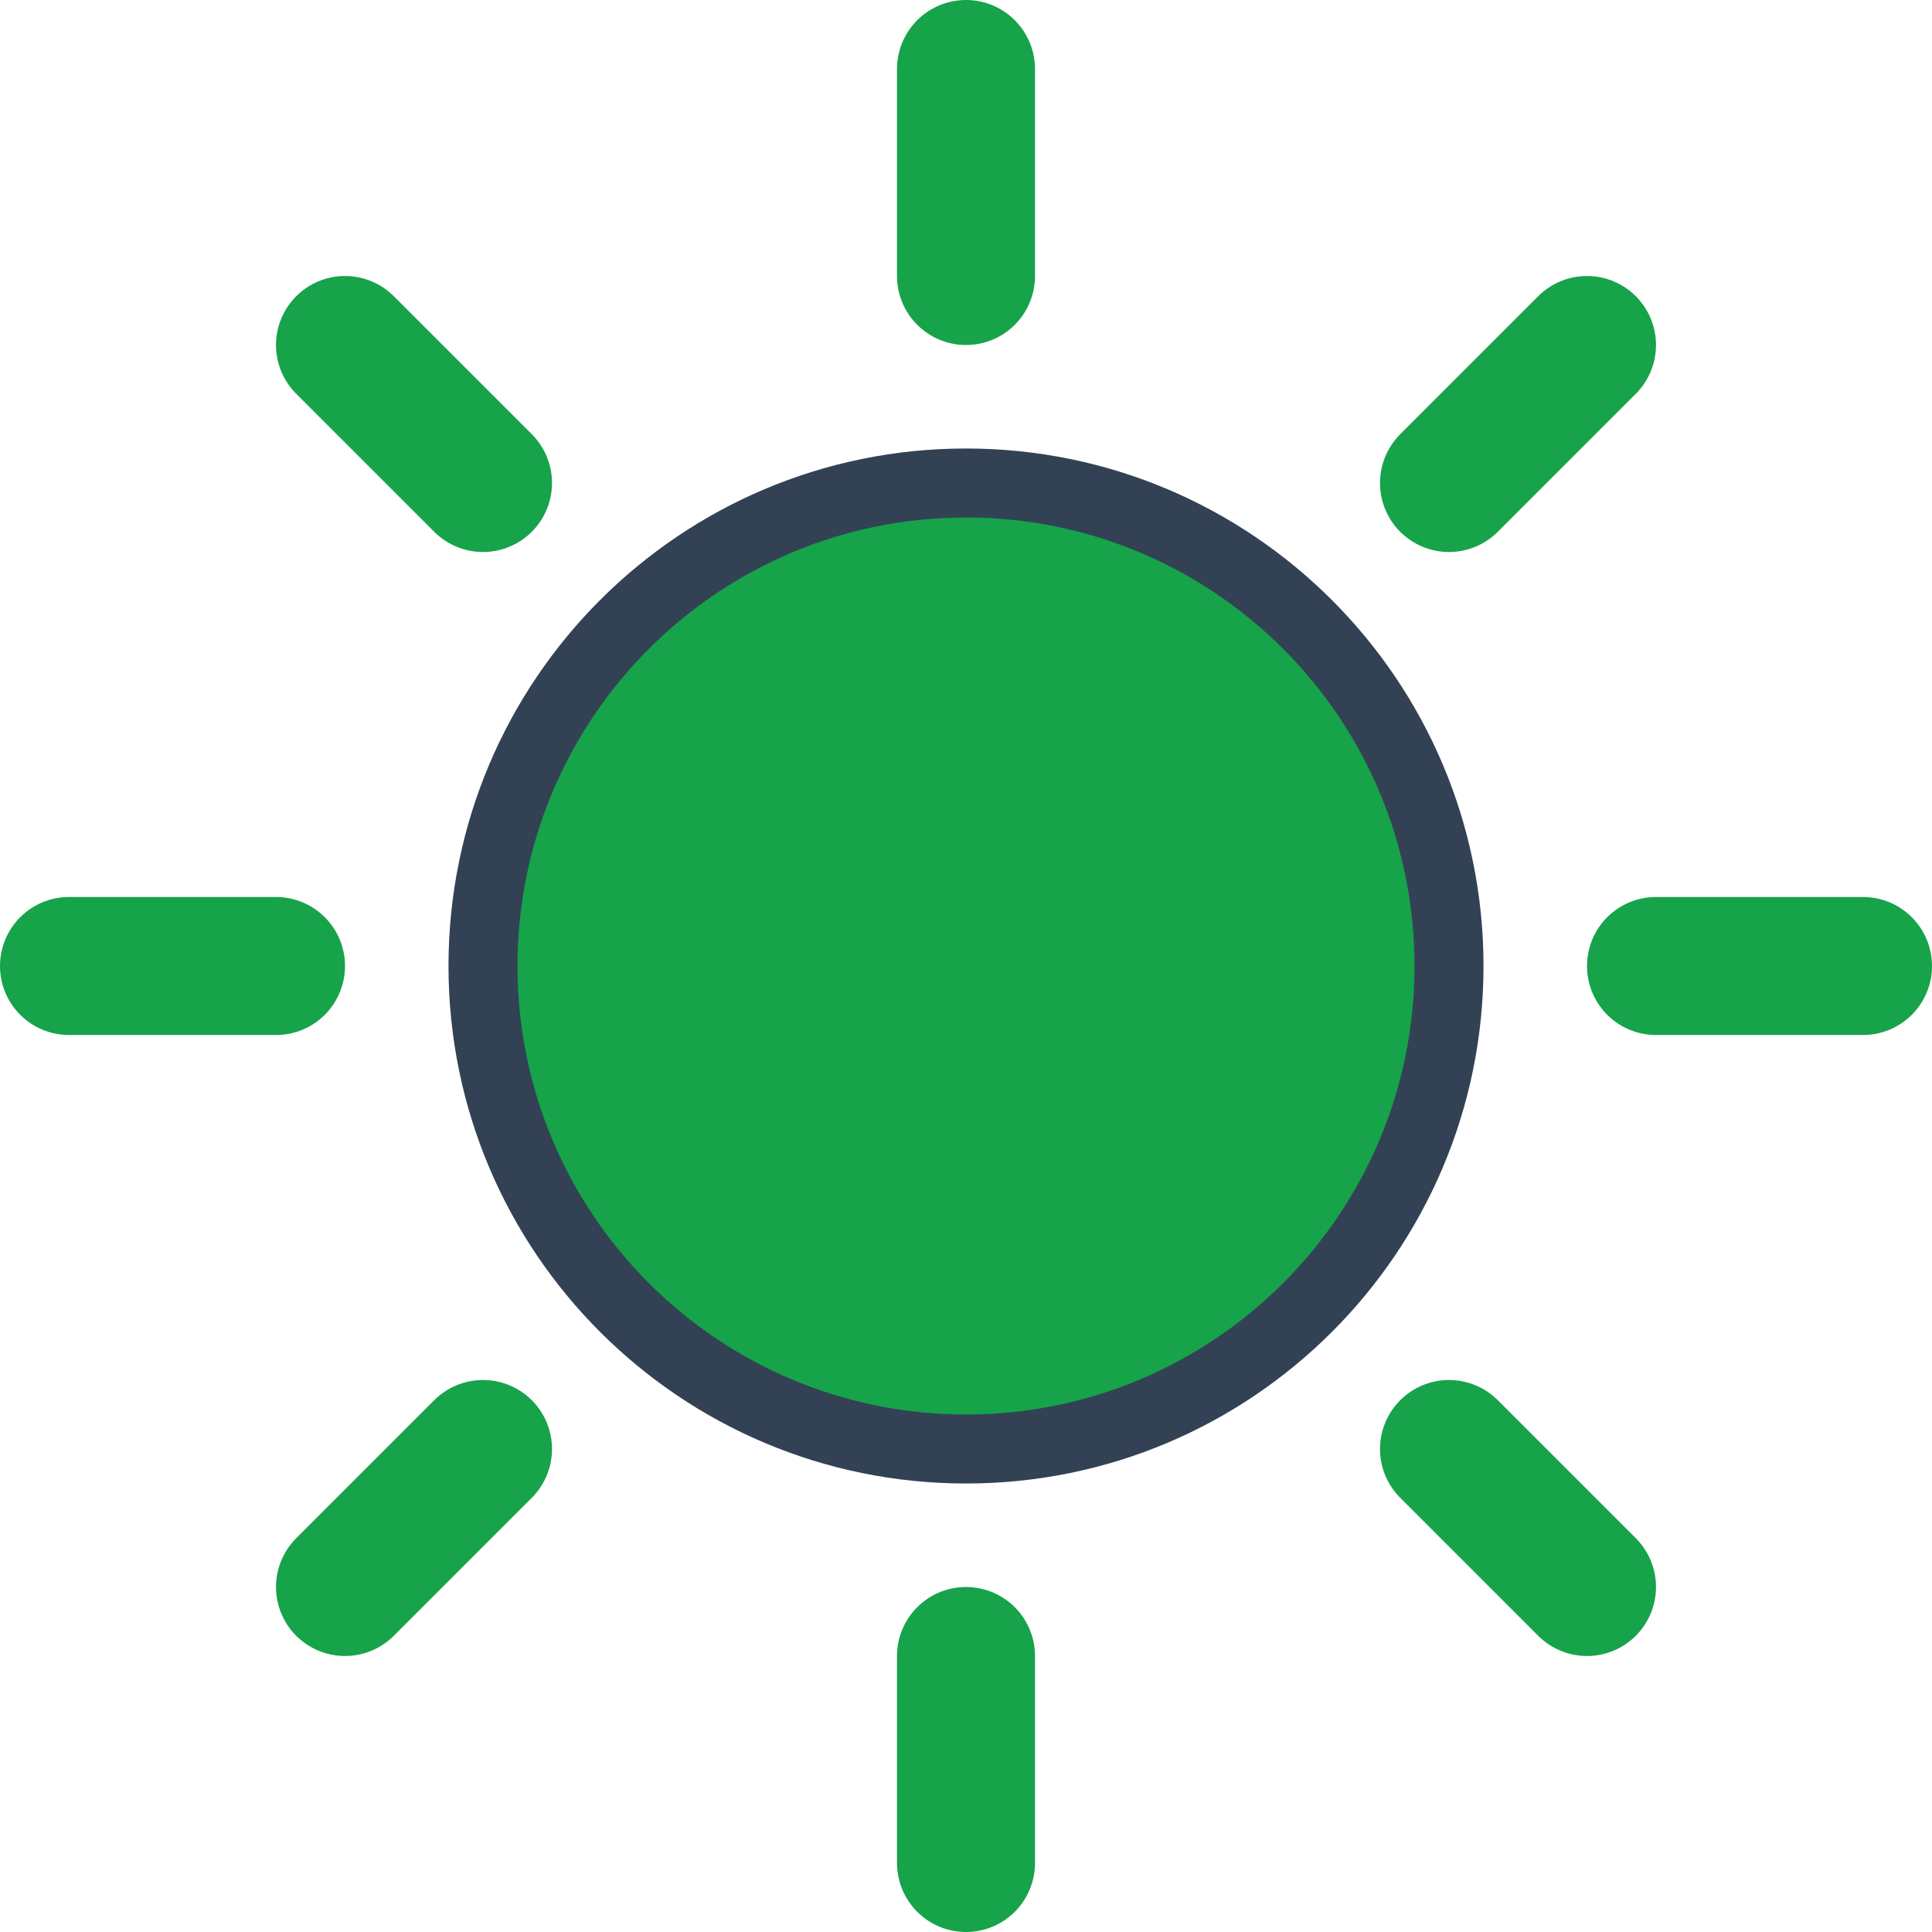
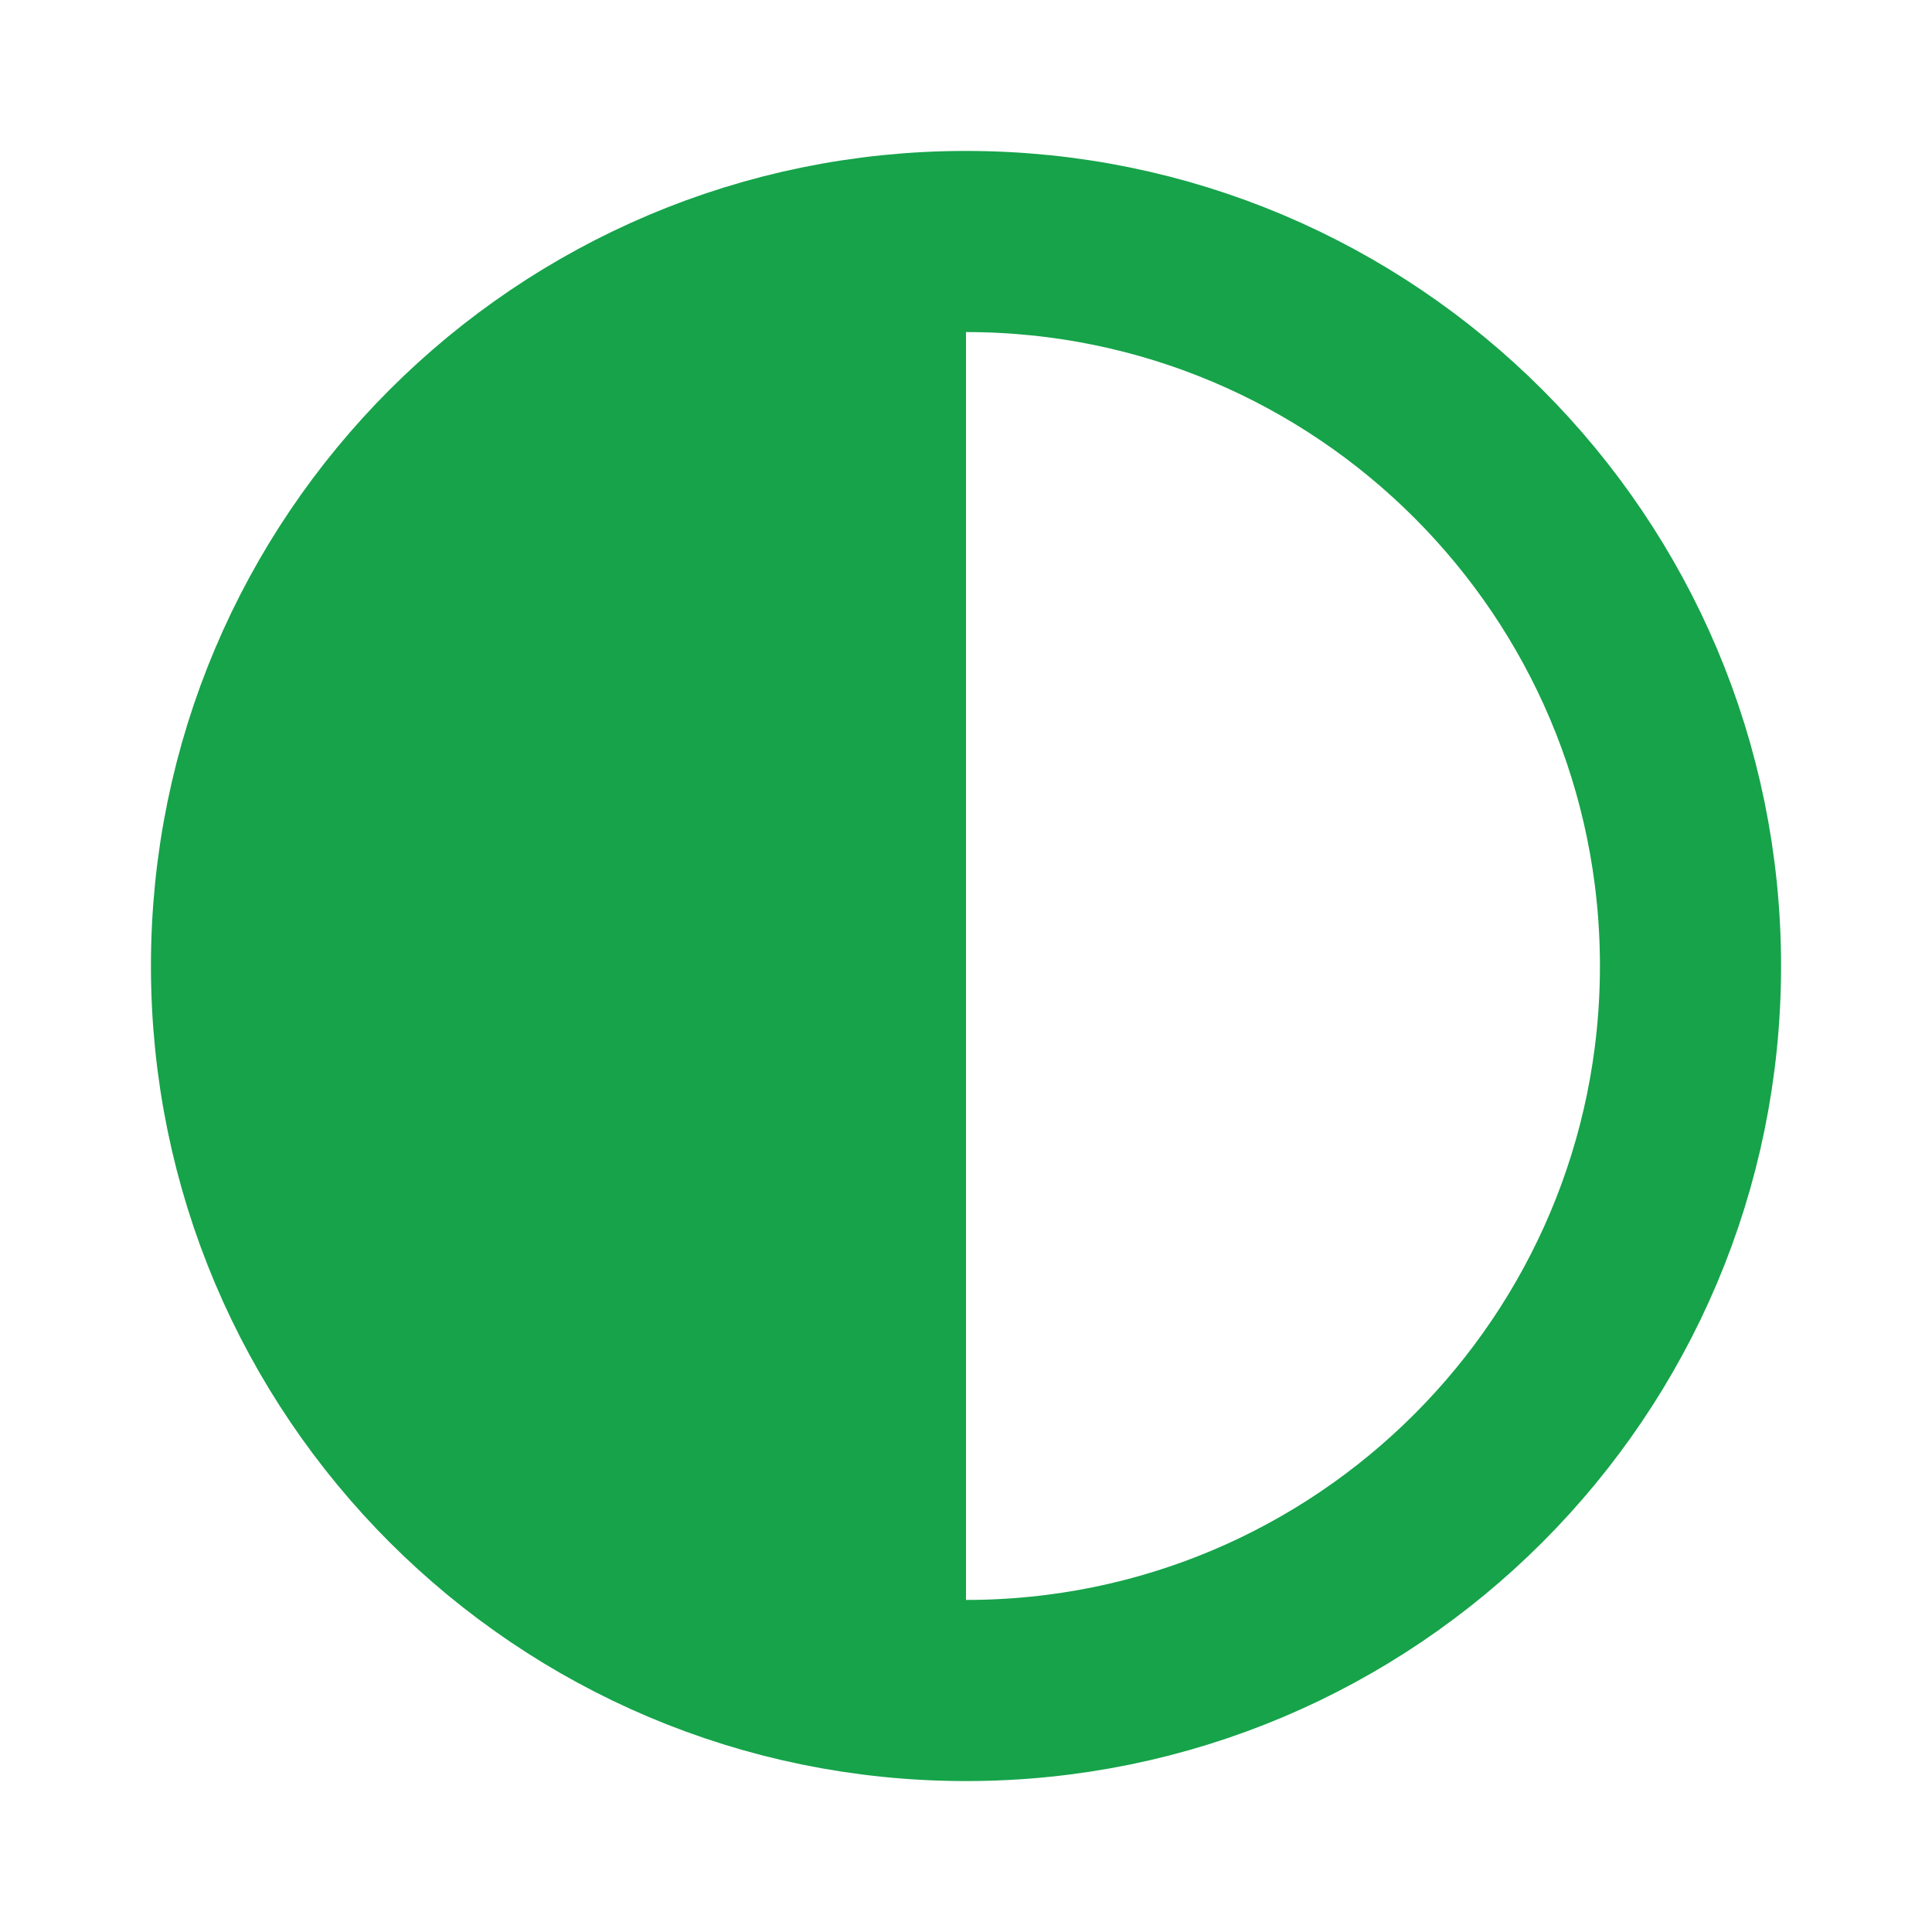
- <svg xmlns="http://www.w3.org/2000/svg" width="28" height="28" viewBox="0 0 28 28" role="img" aria-label="Blinking green">
-   <circle cx="14" cy="14" r="7" fill="#16a34a" stroke="#334155" />
-   <path d="M14 1v3 M14 24v3 M1 14h3 M24 14h3 M5 5l2 2 M21 21l2 2 M5 23l2-2 M21 7l2-2" fill="none" stroke="#16a34a" stroke-width="2" stroke-linecap="round" />
+ <svg xmlns="http://www.w3.org/2000/svg" width="12" height="12" viewBox="0 0 16 16" role="img" aria-label="Blinking green">
+   <path d="M8 2a6 6 0 0 0 0 12Z" fill="#16a34a" />
+   <circle cx="8" cy="8" r="6" fill="none" stroke="#16a34a" stroke-width="1.5" />
</svg>
